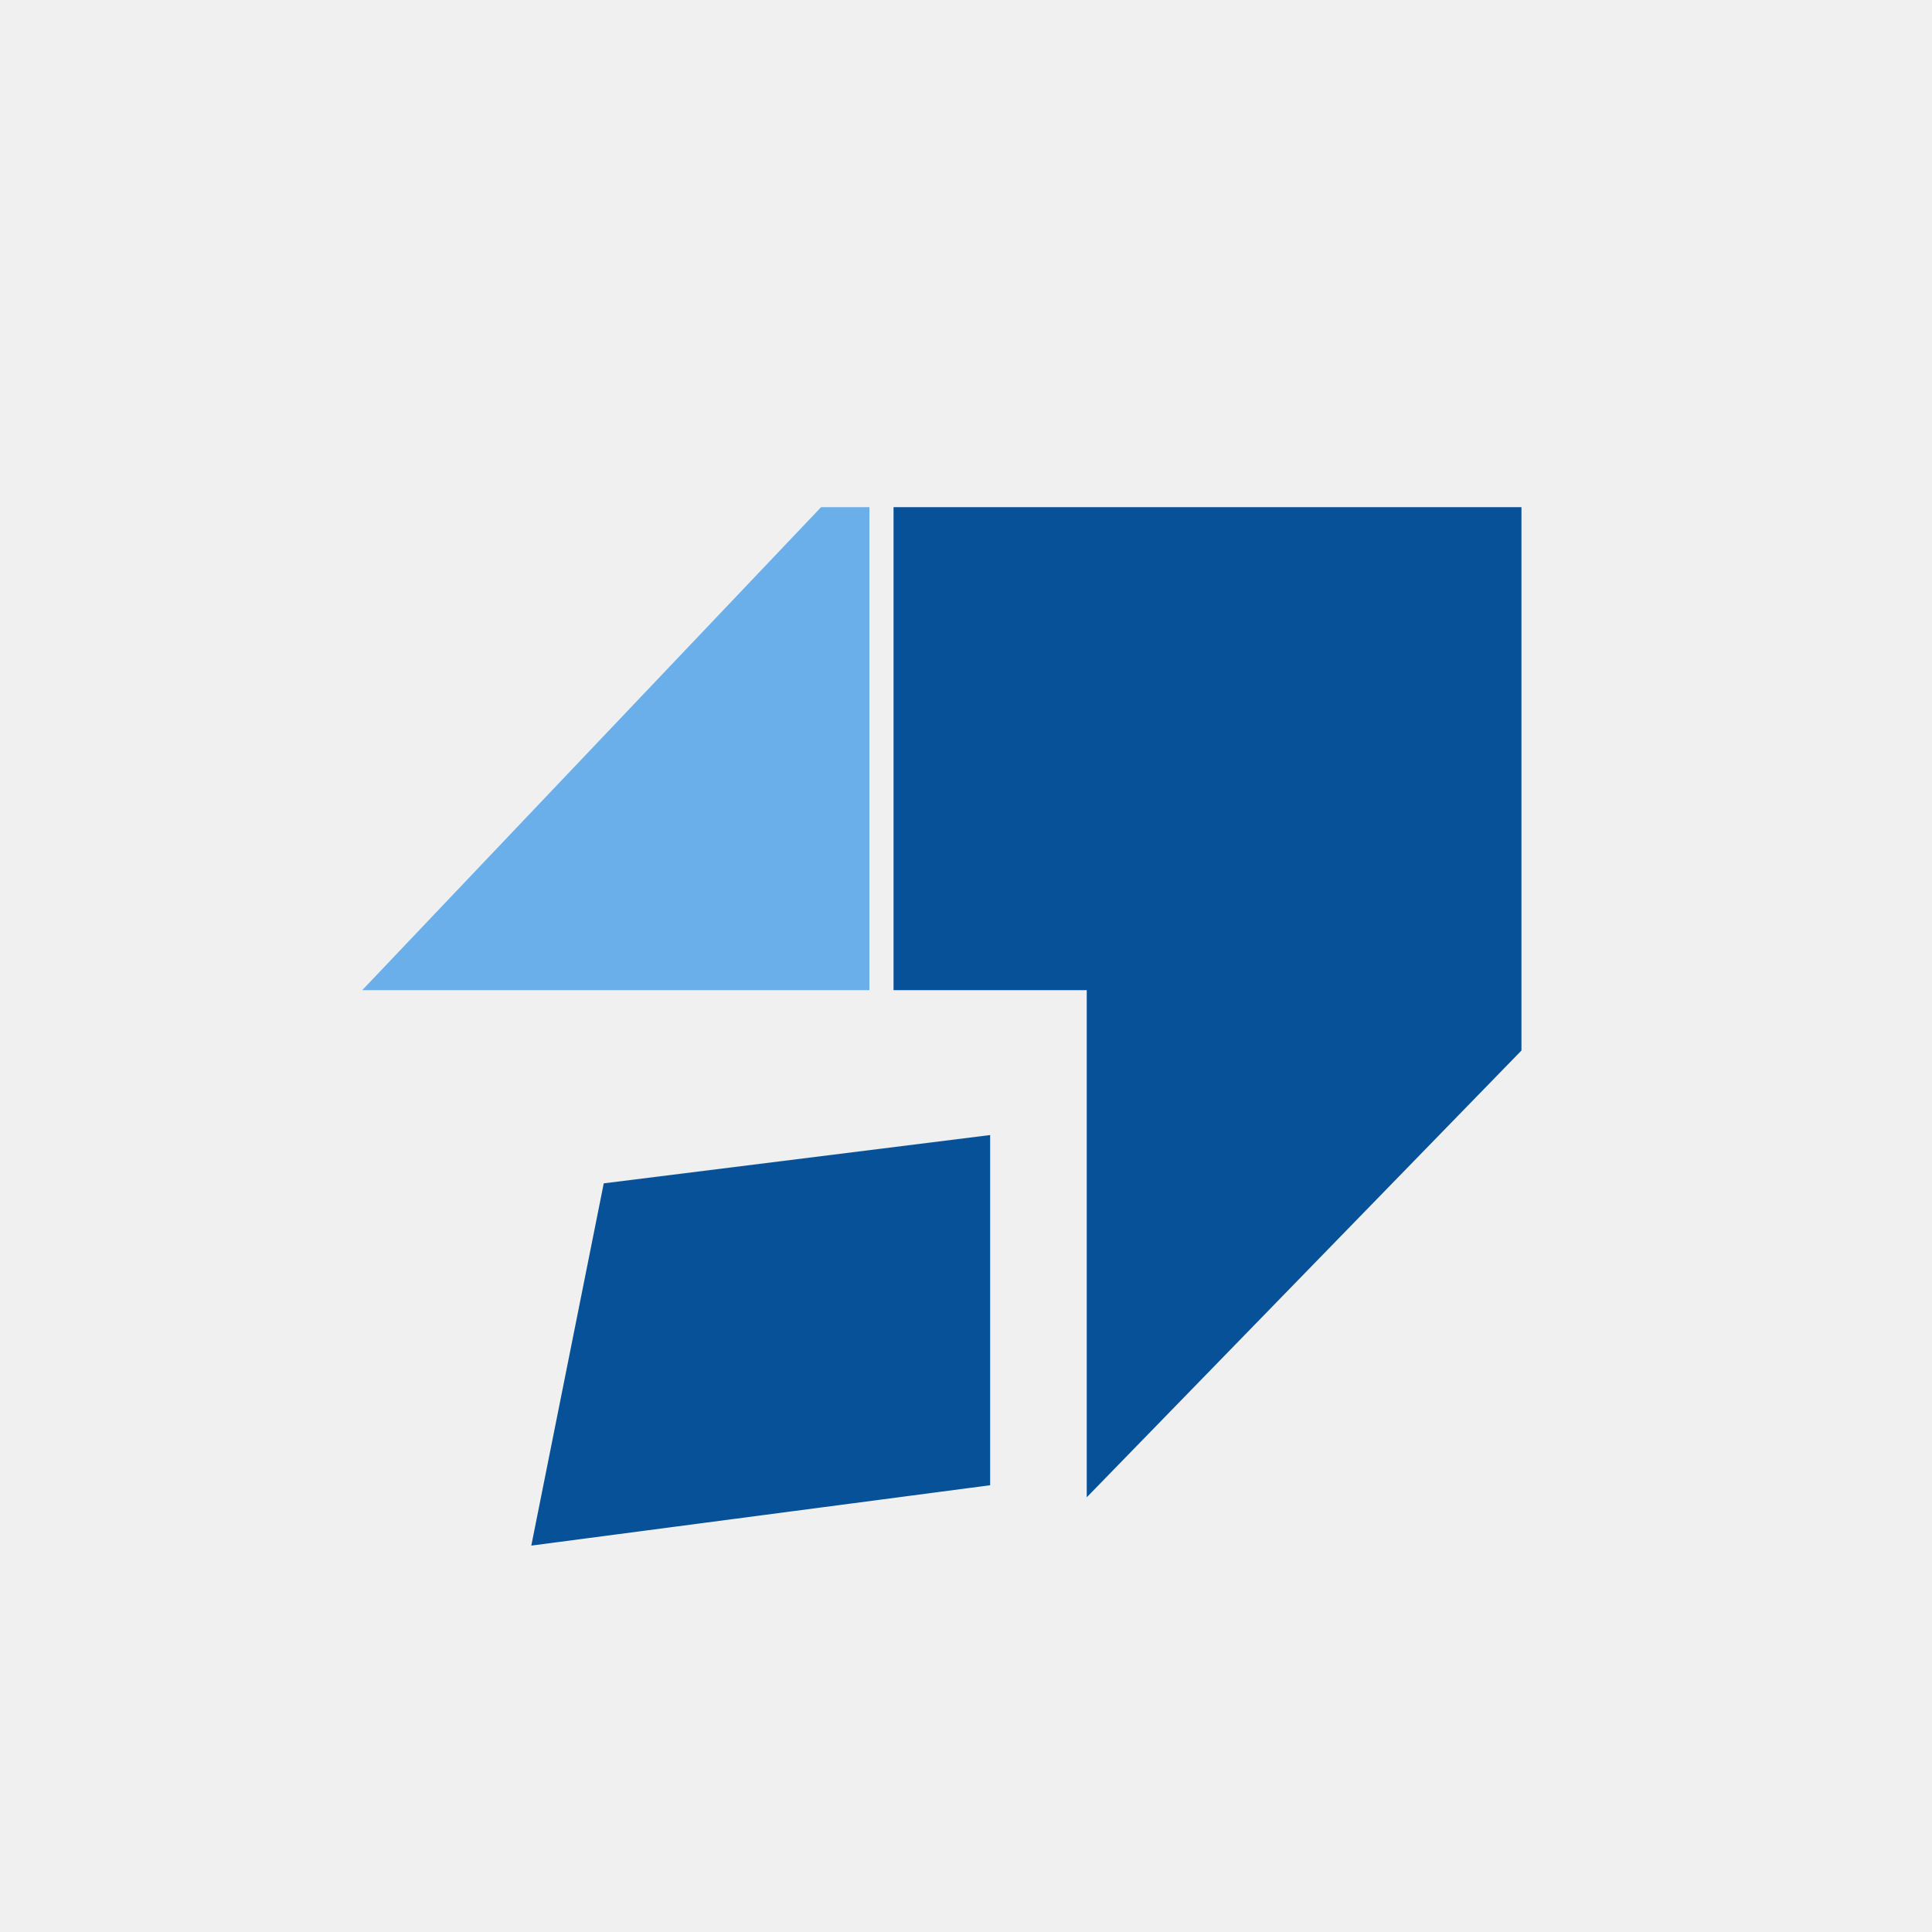
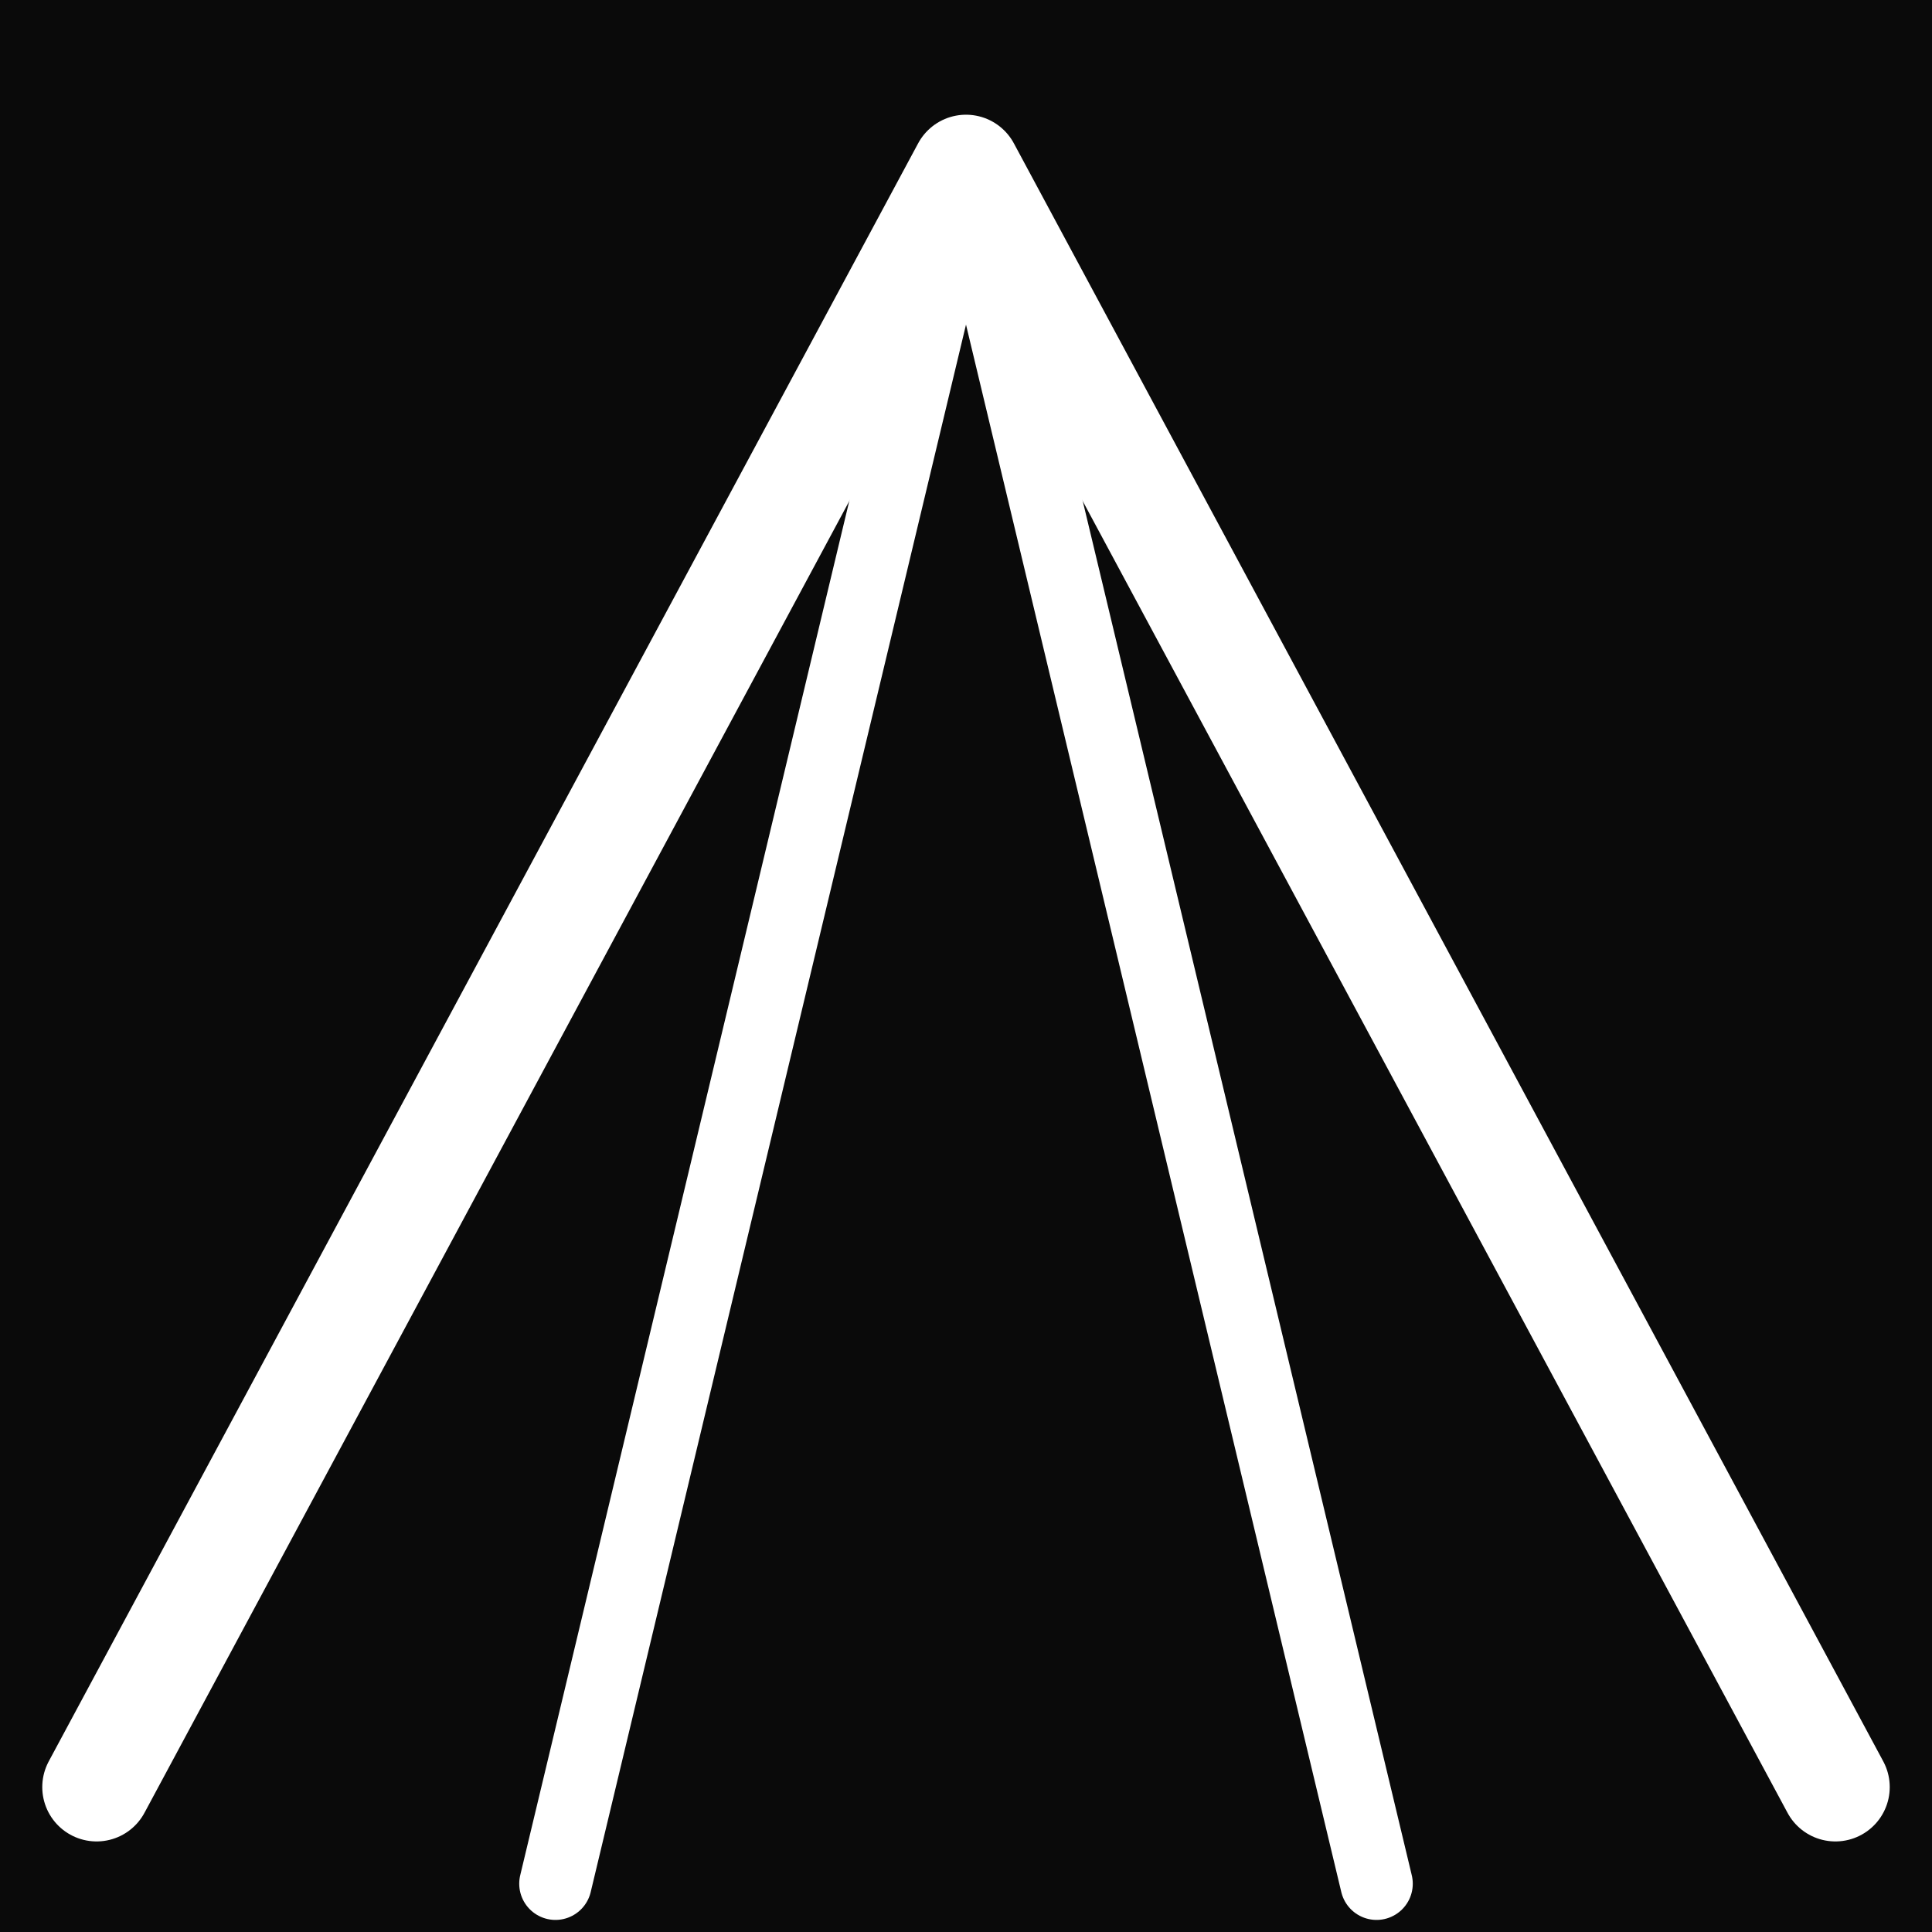
- <svg xmlns="http://www.w3.org/2000/svg" width="160" height="160" viewBox="0 0 160 160" fill="none" role="img" aria-label="Kairo">
-   <path d="M68 42L30 82H72V42H68Z" fill="#6AAFEA" />
-   <path d="M74 42H126V87L90 124V82H74V42Z" fill="#075199" />
-   <path d="M50 98L82 94V123L44 128L50 98Z" fill="#075199" />
+ <svg xmlns="http://www.w3.org/2000/svg" width="160" height="160" viewBox="0 0 160 160" fill="none">
+   <rect width="160" height="160" fill="#0a0a0a" />
+   <path d="M80 14 L8 148 M80 14 L152 148" stroke="white" stroke-width="9" stroke-linecap="round" stroke-linejoin="round" />
+   <path d="M80 14 L46 156 M80 14 L114 156" stroke="white" stroke-width="6" stroke-linecap="round" stroke-linejoin="round" />
</svg>
